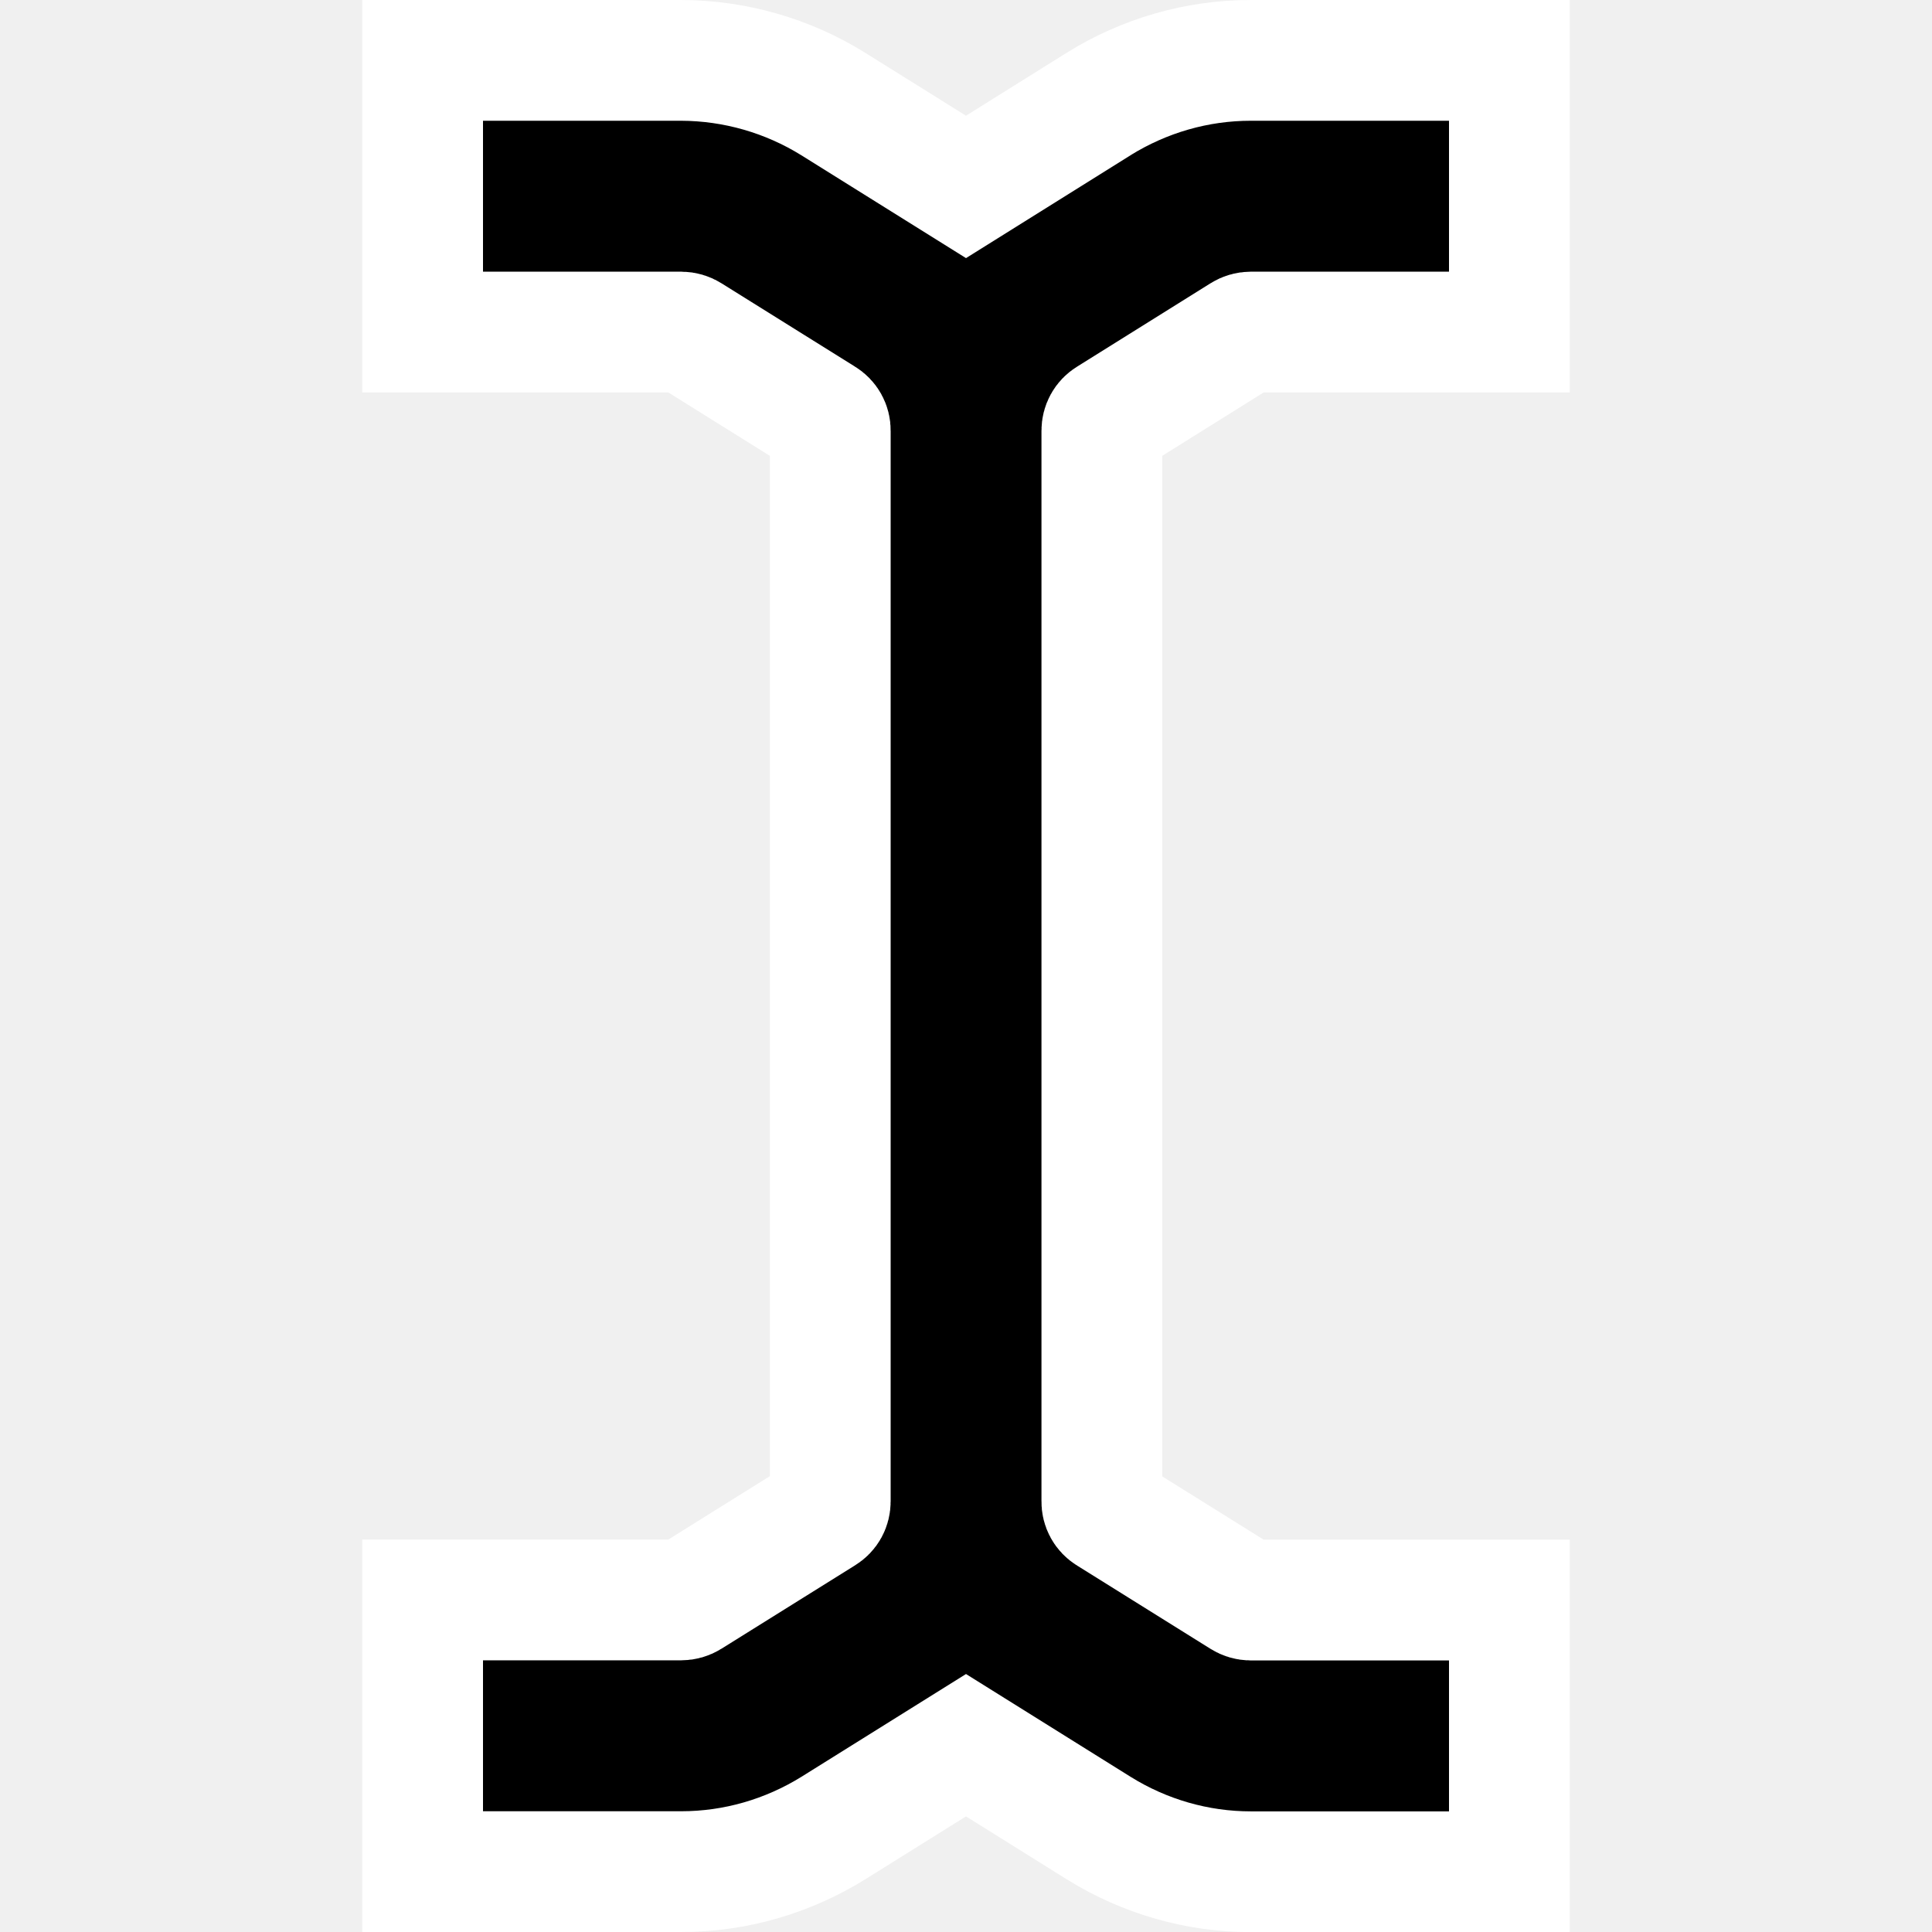
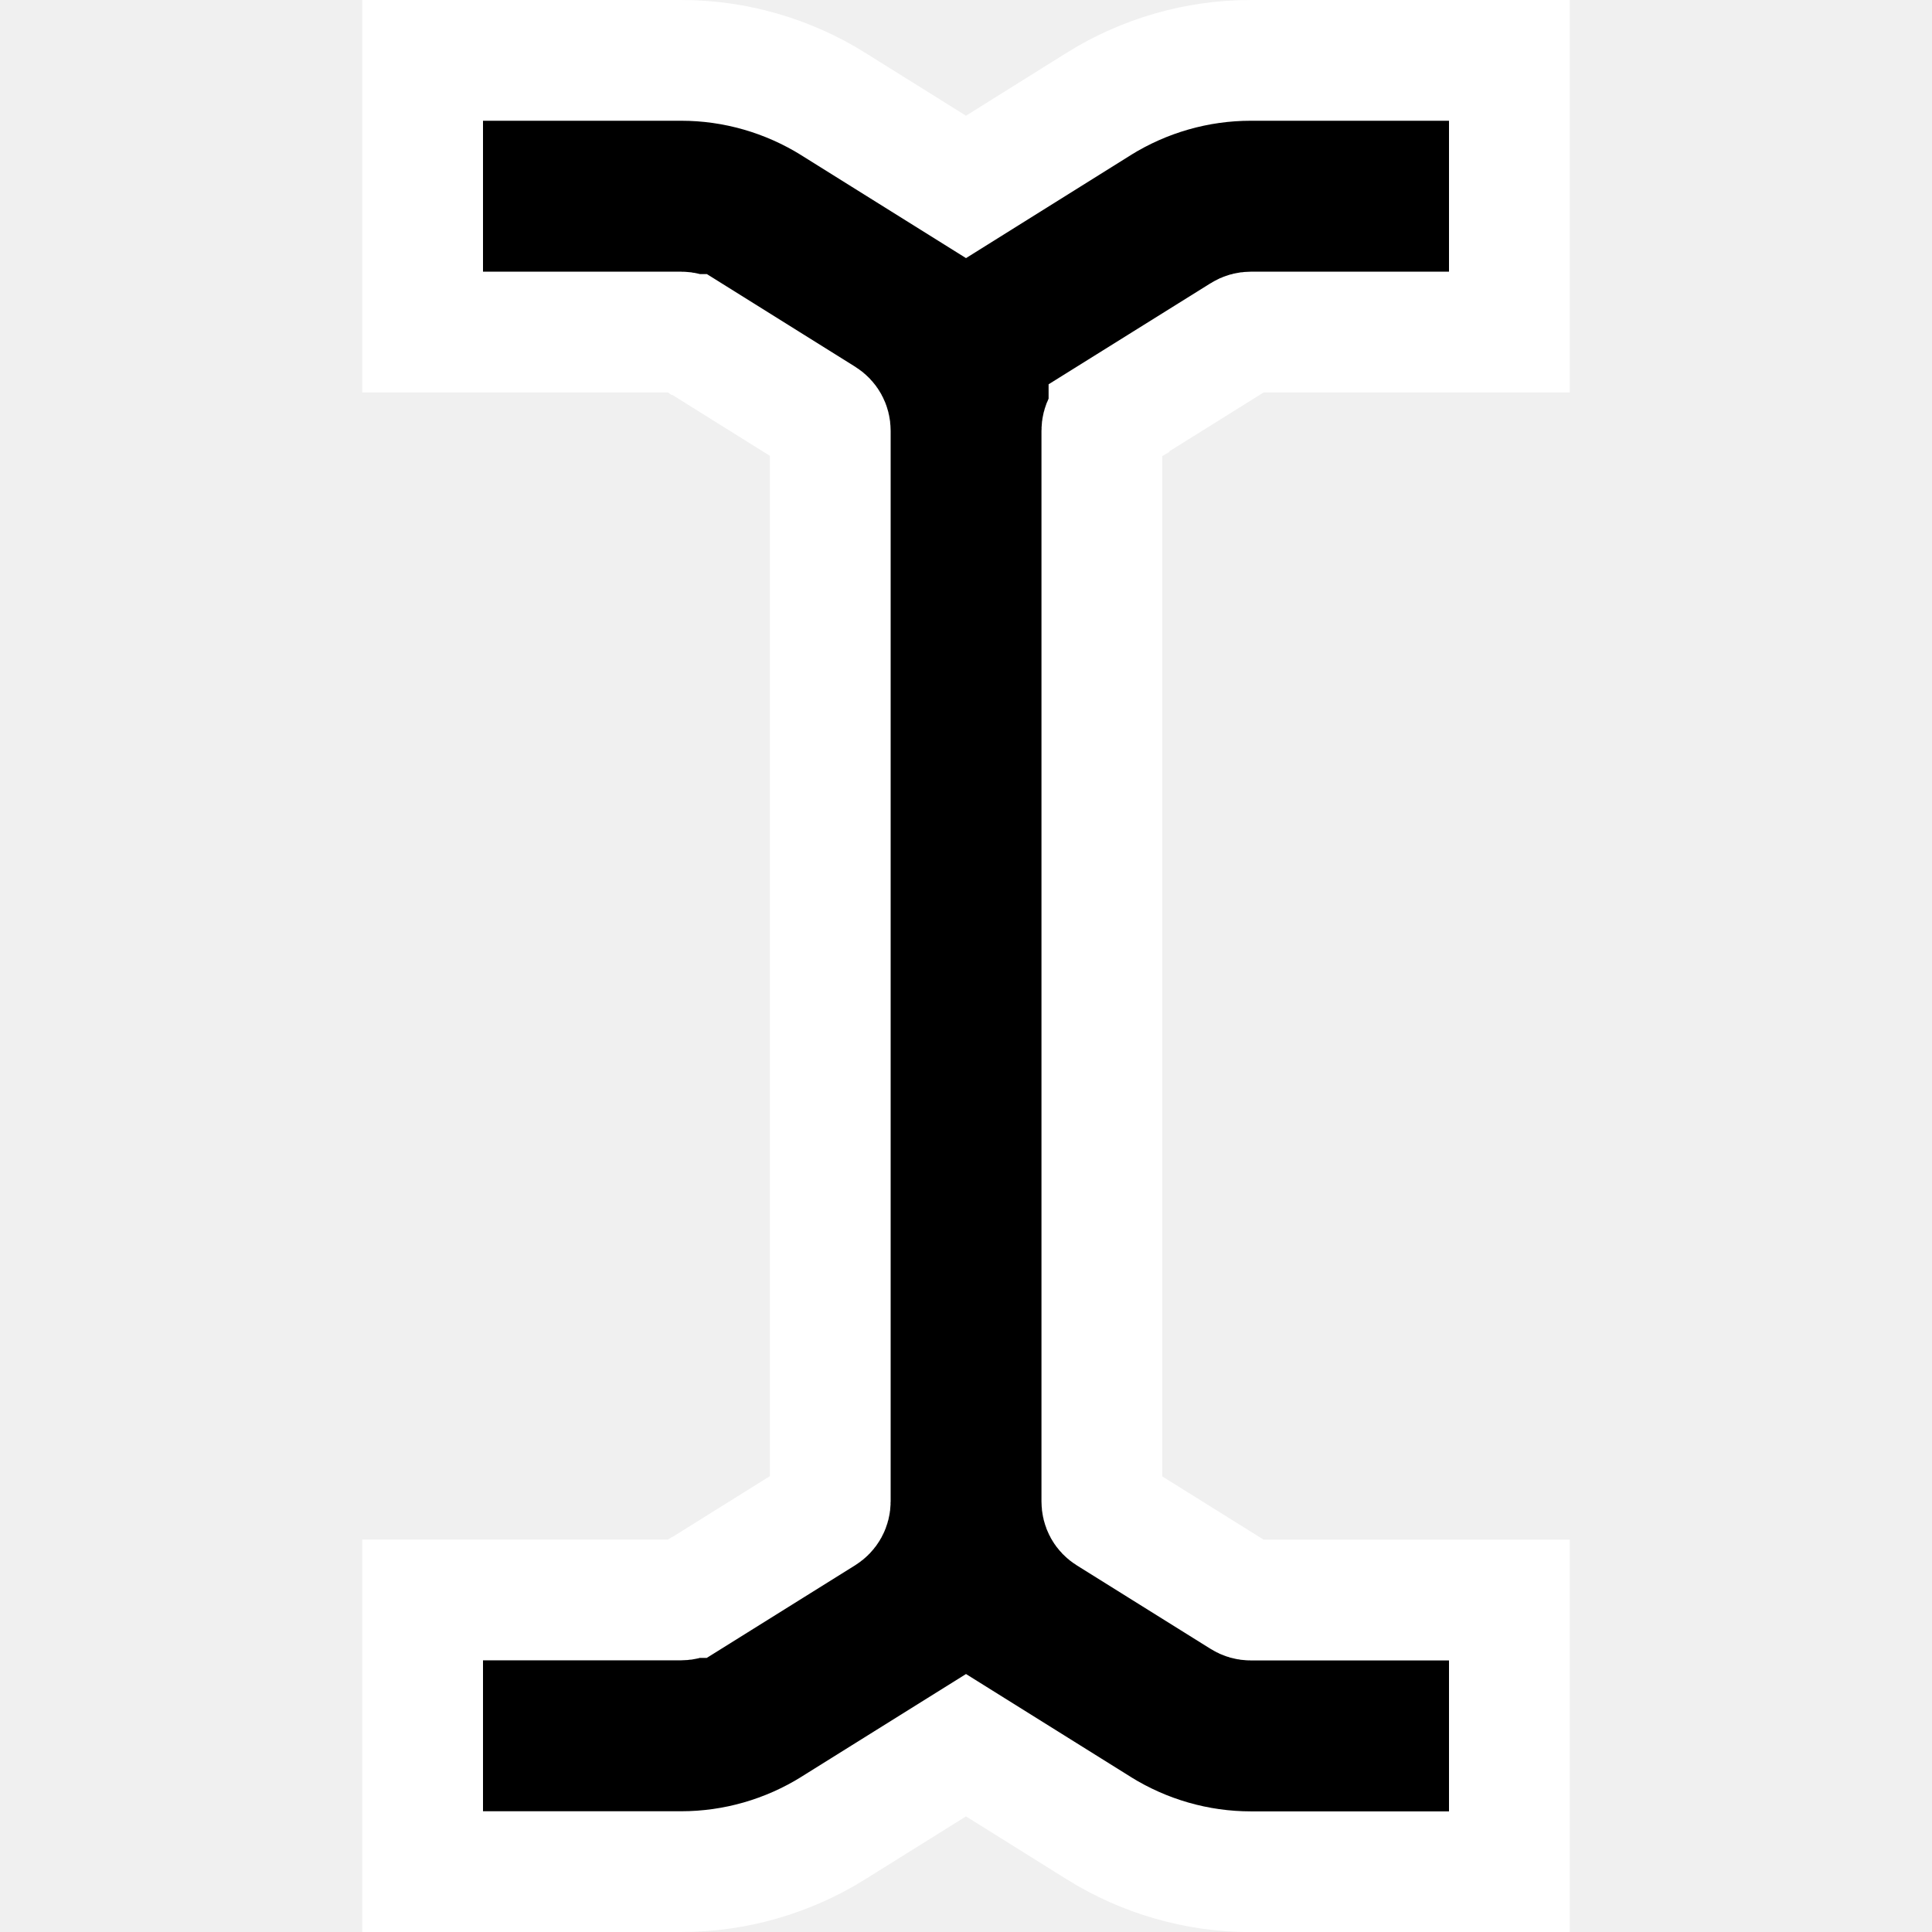
- <svg xmlns="http://www.w3.org/2000/svg" width="16" height="16" fill="none" viewBox="0 0 16 16">
-   <path fill="#000" stroke="#fff" d="M12 2.75h.5V.5h-2.142c-.446 0-.88.126-1.258.36l-.001.001L8 1.548 6.9.861A2.4 2.4 0 0 0 5.641.5H3.5v2.25h2.142a.13.13 0 0 1 .068.02l1.107.691a.12.12 0 0 1 .059.106v8.866c0 .044-.02.082-.059.106l-1.107.691a.13.13 0 0 1-.069.02H3.5v2.25h2.142c.446 0 .88-.126 1.258-.36l1.1-.687 1.1.687c.378.235.813.361 1.259.361H12.5v-2.25h-2.142a.13.13 0 0 1-.068-.02l-1.107-.691a.12.12 0 0 1-.058-.106V3.567c0-.044.021-.083.059-.106l1.106-.691a.13.13 0 0 1 .068-.02z" />
+ <svg xmlns="http://www.w3.org/2000/svg" width="16" height="16" viewBox="0 0 16 16" fill="none">
+   <path d="M12 2.75H12.5V2.25V1V0.5H12H10.358C9.912 0.5 9.477 0.626 9.1 0.86L9.099 0.861L8 1.548L6.9 0.861L6.899 0.86C6.522 0.626 6.087 0.5 5.642 0.5H4H3.5V1V2.25V2.75H4H5.642C5.665 2.75 5.689 2.756 5.71 2.77C5.71 2.77 5.71 2.77 5.711 2.77L6.817 3.461C6.817 3.461 6.817 3.461 6.817 3.461C6.817 3.461 6.817 3.461 6.817 3.461C6.855 3.485 6.876 3.523 6.876 3.567V8V12.433C6.876 12.477 6.855 12.515 6.817 12.539C6.817 12.539 6.817 12.539 6.817 12.539L5.71 13.23C5.709 13.23 5.709 13.23 5.709 13.23C5.687 13.244 5.664 13.25 5.641 13.25H4H3.5V13.75V15V15.5H4H5.642C6.088 15.5 6.523 15.374 6.9 15.14L6.901 15.139L8 14.453L9.1 15.14L9.101 15.141C9.478 15.375 9.913 15.501 10.359 15.501H12H12.5V15.001V13.751V13.251H12H10.358C10.335 13.251 10.312 13.245 10.29 13.231C10.29 13.231 10.29 13.231 10.29 13.231L9.183 12.54C9.183 12.54 9.183 12.54 9.183 12.54C9.183 12.54 9.183 12.54 9.183 12.54C9.146 12.517 9.125 12.48 9.125 12.434V8V3.567C9.125 3.523 9.146 3.484 9.184 3.461C9.184 3.461 9.184 3.46 9.184 3.46L10.29 2.77C10.29 2.77 10.29 2.77 10.29 2.77C10.312 2.756 10.335 2.75 10.358 2.75H12Z" fill="black" stroke="white" />
</svg>
